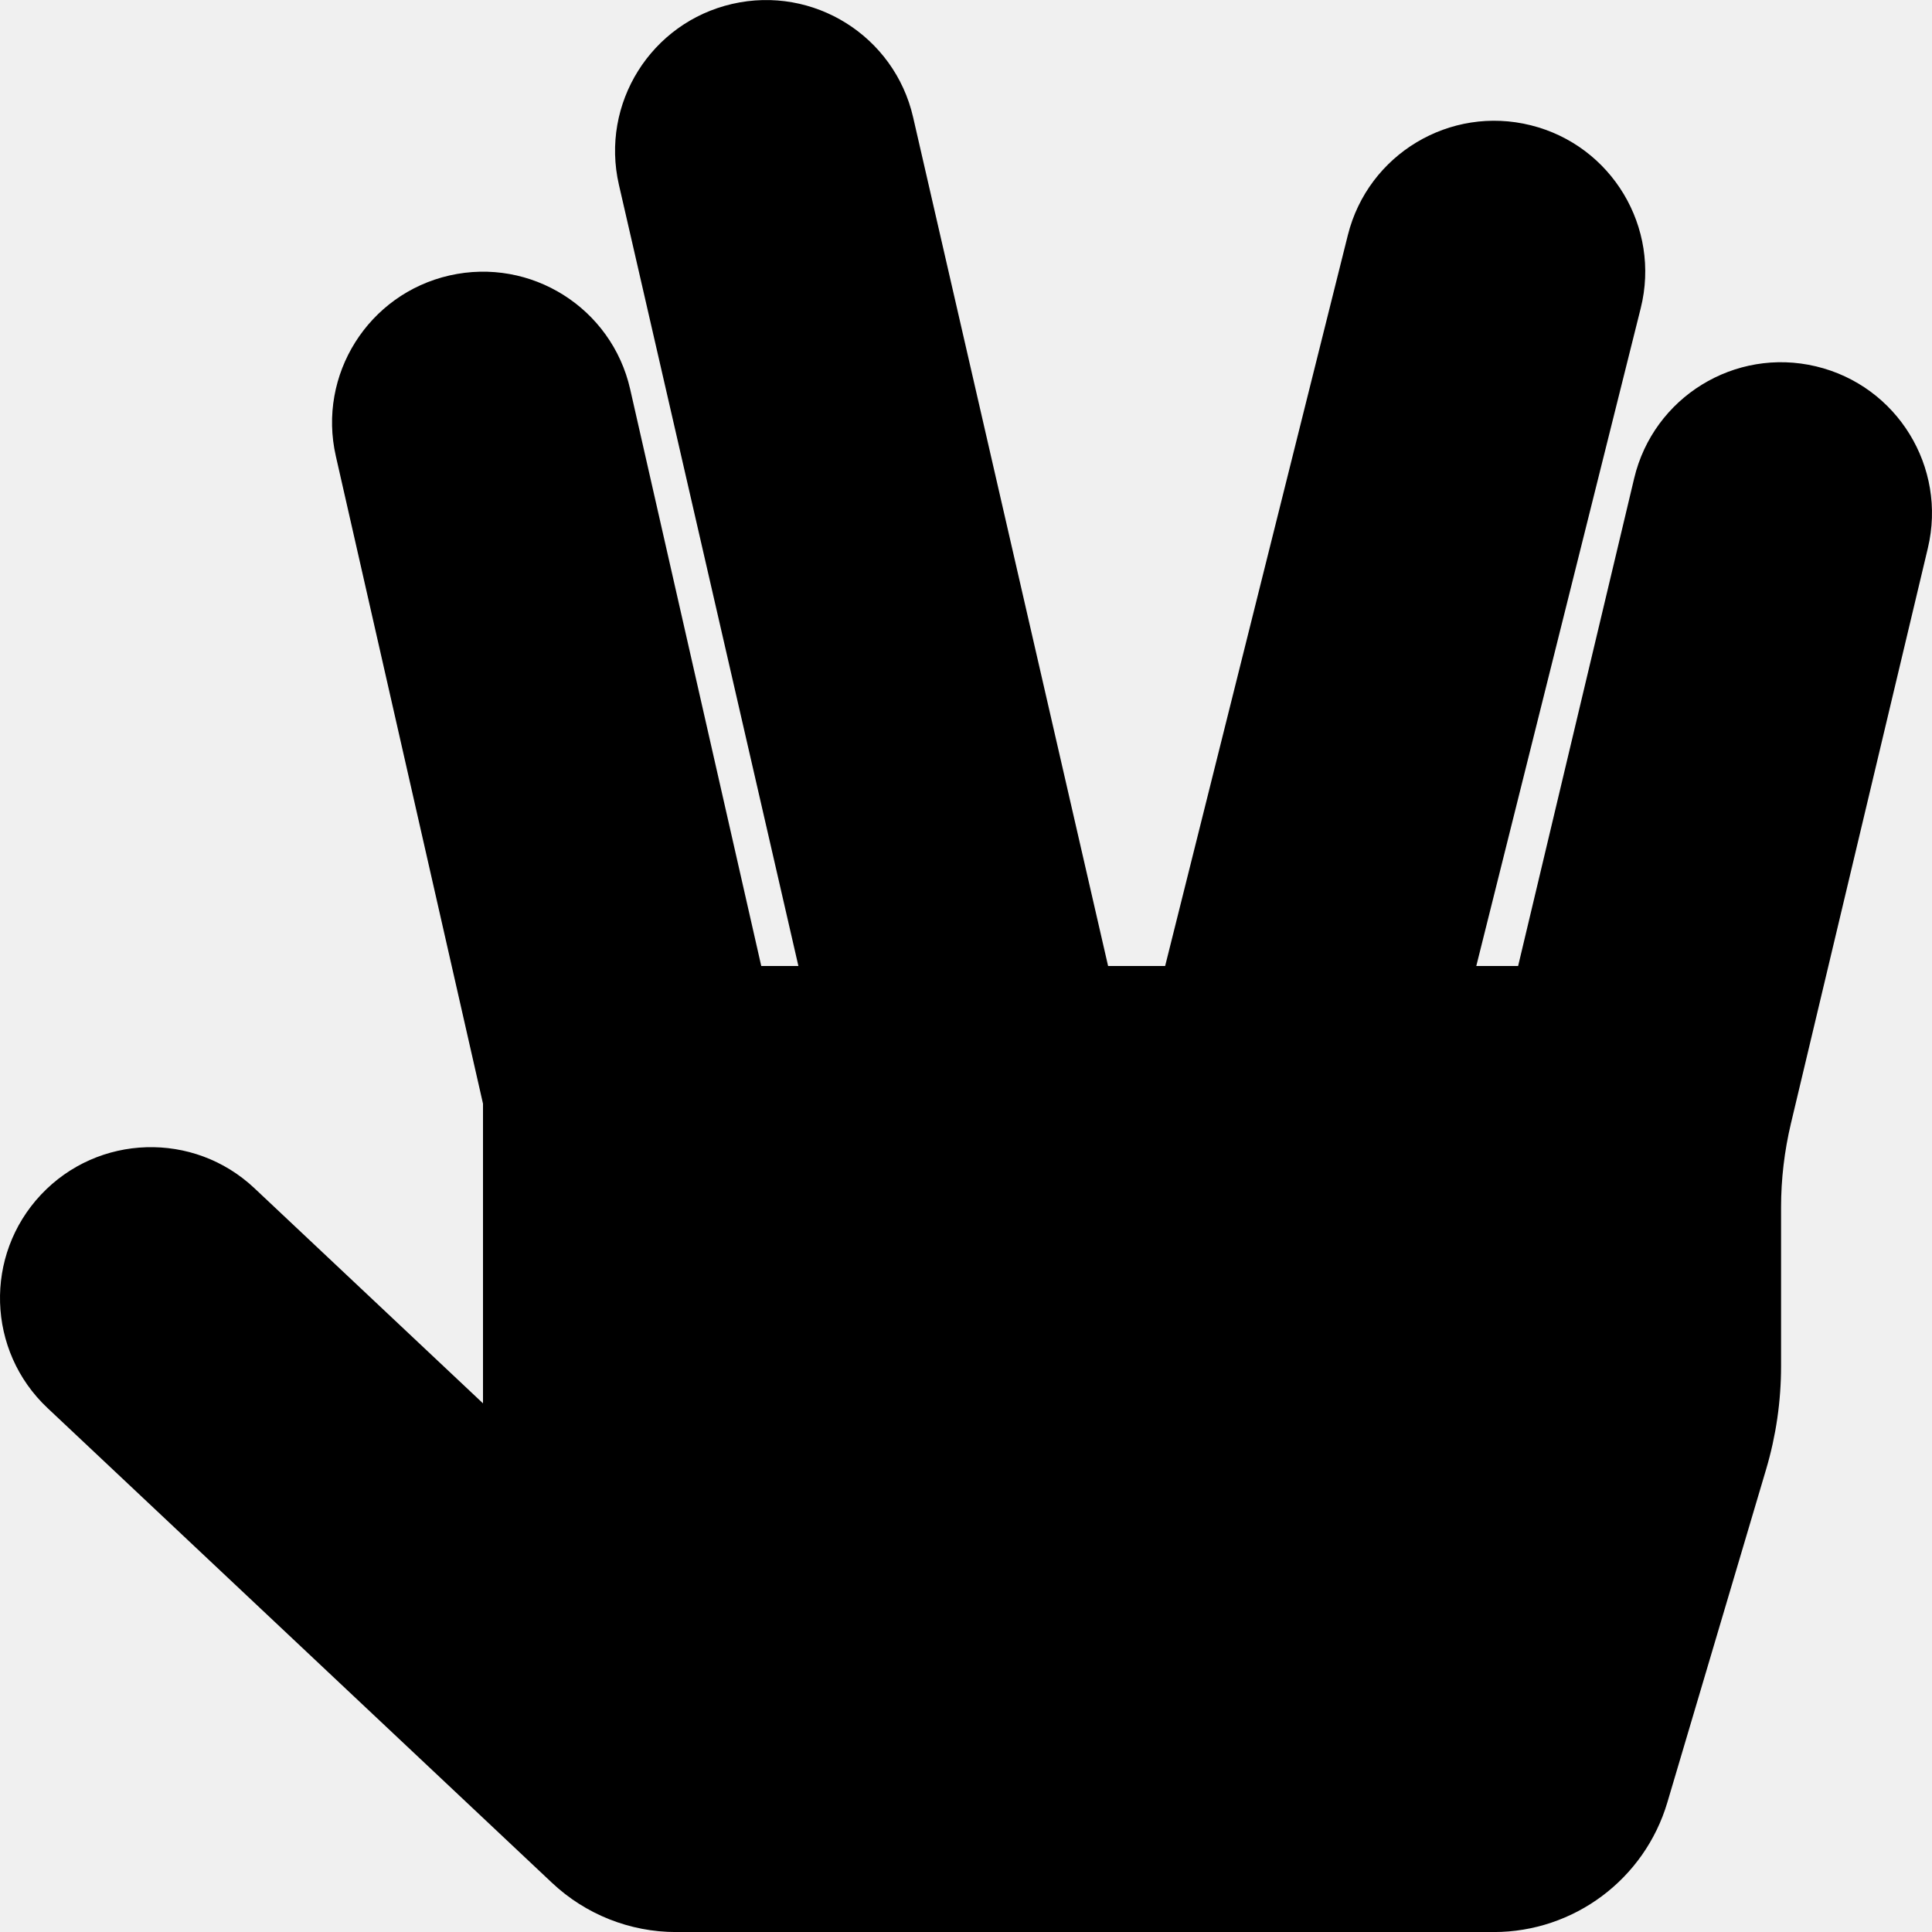
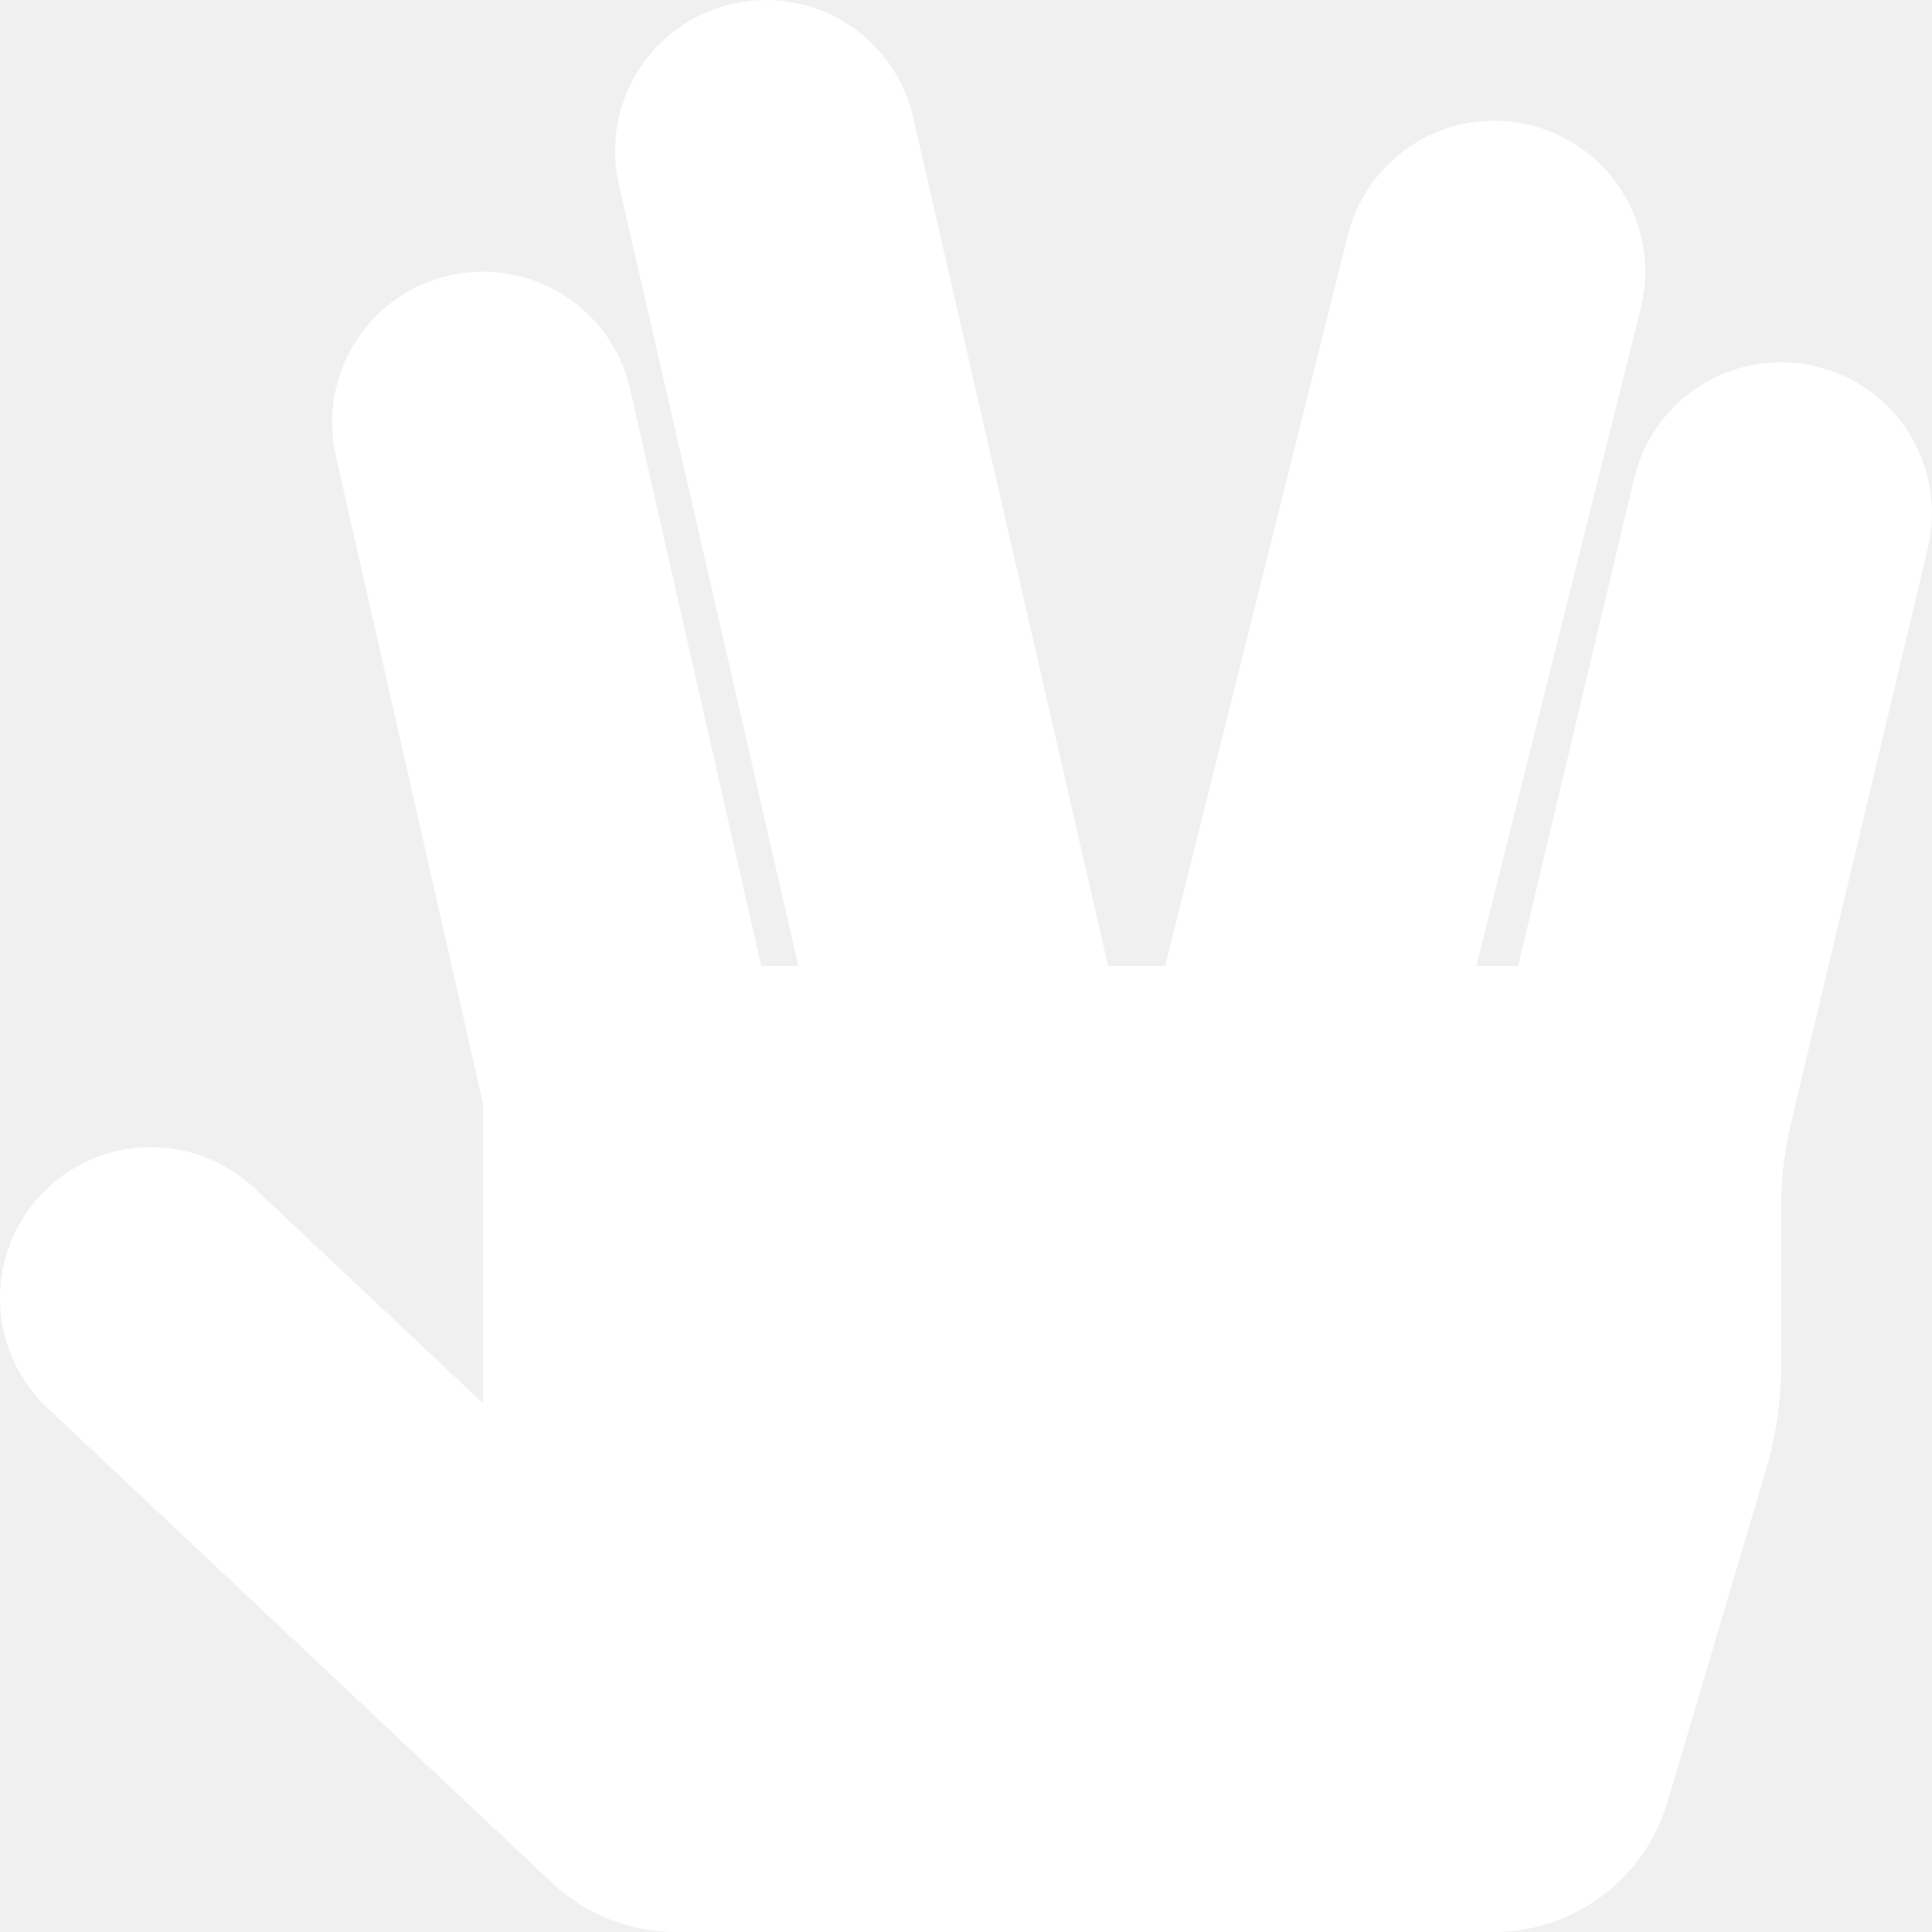
<svg xmlns="http://www.w3.org/2000/svg" width="40" height="40" viewBox="0 0 40 40" fill="none">
-   <path id="Mask" d="M0.849 24.734C2.032 23.477 4.01 23.417 5.267 24.6L10 29.055V22.851L6.953 9.443C6.57 7.76 7.624 6.086 9.307 5.703C10.991 5.321 12.665 6.375 13.047 8.058L15.761 20H16.53L12.814 3.826C12.427 2.144 13.478 0.467 15.16 0.081C16.842 -0.306 18.519 0.745 18.905 2.427L22.942 20H24.123L27.906 4.867C28.324 3.193 30.021 2.175 31.695 2.594C33.37 3.012 34.388 4.709 33.969 6.383L30.565 20H31.431L33.834 9.902C34.234 8.223 35.919 7.185 37.598 7.585C39.277 7.985 40.314 9.67 39.914 11.349L37.079 23.261C36.944 23.83 36.875 24.413 36.875 24.998V28.287C36.875 29.009 36.771 29.727 36.566 30.419L34.521 37.316C34.049 38.908 32.586 40.001 30.925 40.001H13.998C13.043 40.001 12.123 39.636 11.428 38.981L0.983 29.151C-0.274 27.968 -0.333 25.99 0.849 24.734Z" fill="black" />
+   <path id="Mask" d="M0.849 24.734C2.032 23.477 4.01 23.417 5.267 24.6L10 29.055V22.851L6.953 9.443C6.57 7.76 7.624 6.086 9.307 5.703C10.991 5.321 12.665 6.375 13.047 8.058L15.761 20H16.53L12.814 3.826C12.427 2.144 13.478 0.467 15.16 0.081C16.842 -0.306 18.519 0.745 18.905 2.427L22.942 20H24.123L27.906 4.867C28.324 3.193 30.021 2.175 31.695 2.594C33.37 3.012 34.388 4.709 33.969 6.383L30.565 20H31.431L33.834 9.902C34.234 8.223 35.919 7.185 37.598 7.585C39.277 7.985 40.314 9.67 39.914 11.349L37.079 23.261C36.944 23.83 36.875 24.413 36.875 24.998V28.287C36.875 29.009 36.771 29.727 36.566 30.419L34.521 37.316C34.049 38.908 32.586 40.001 30.925 40.001H13.998C13.043 40.001 12.123 39.636 11.428 38.981L0.983 29.151C-0.274 27.968 -0.333 25.99 0.849 24.734Z" fill="white" />
</svg>
